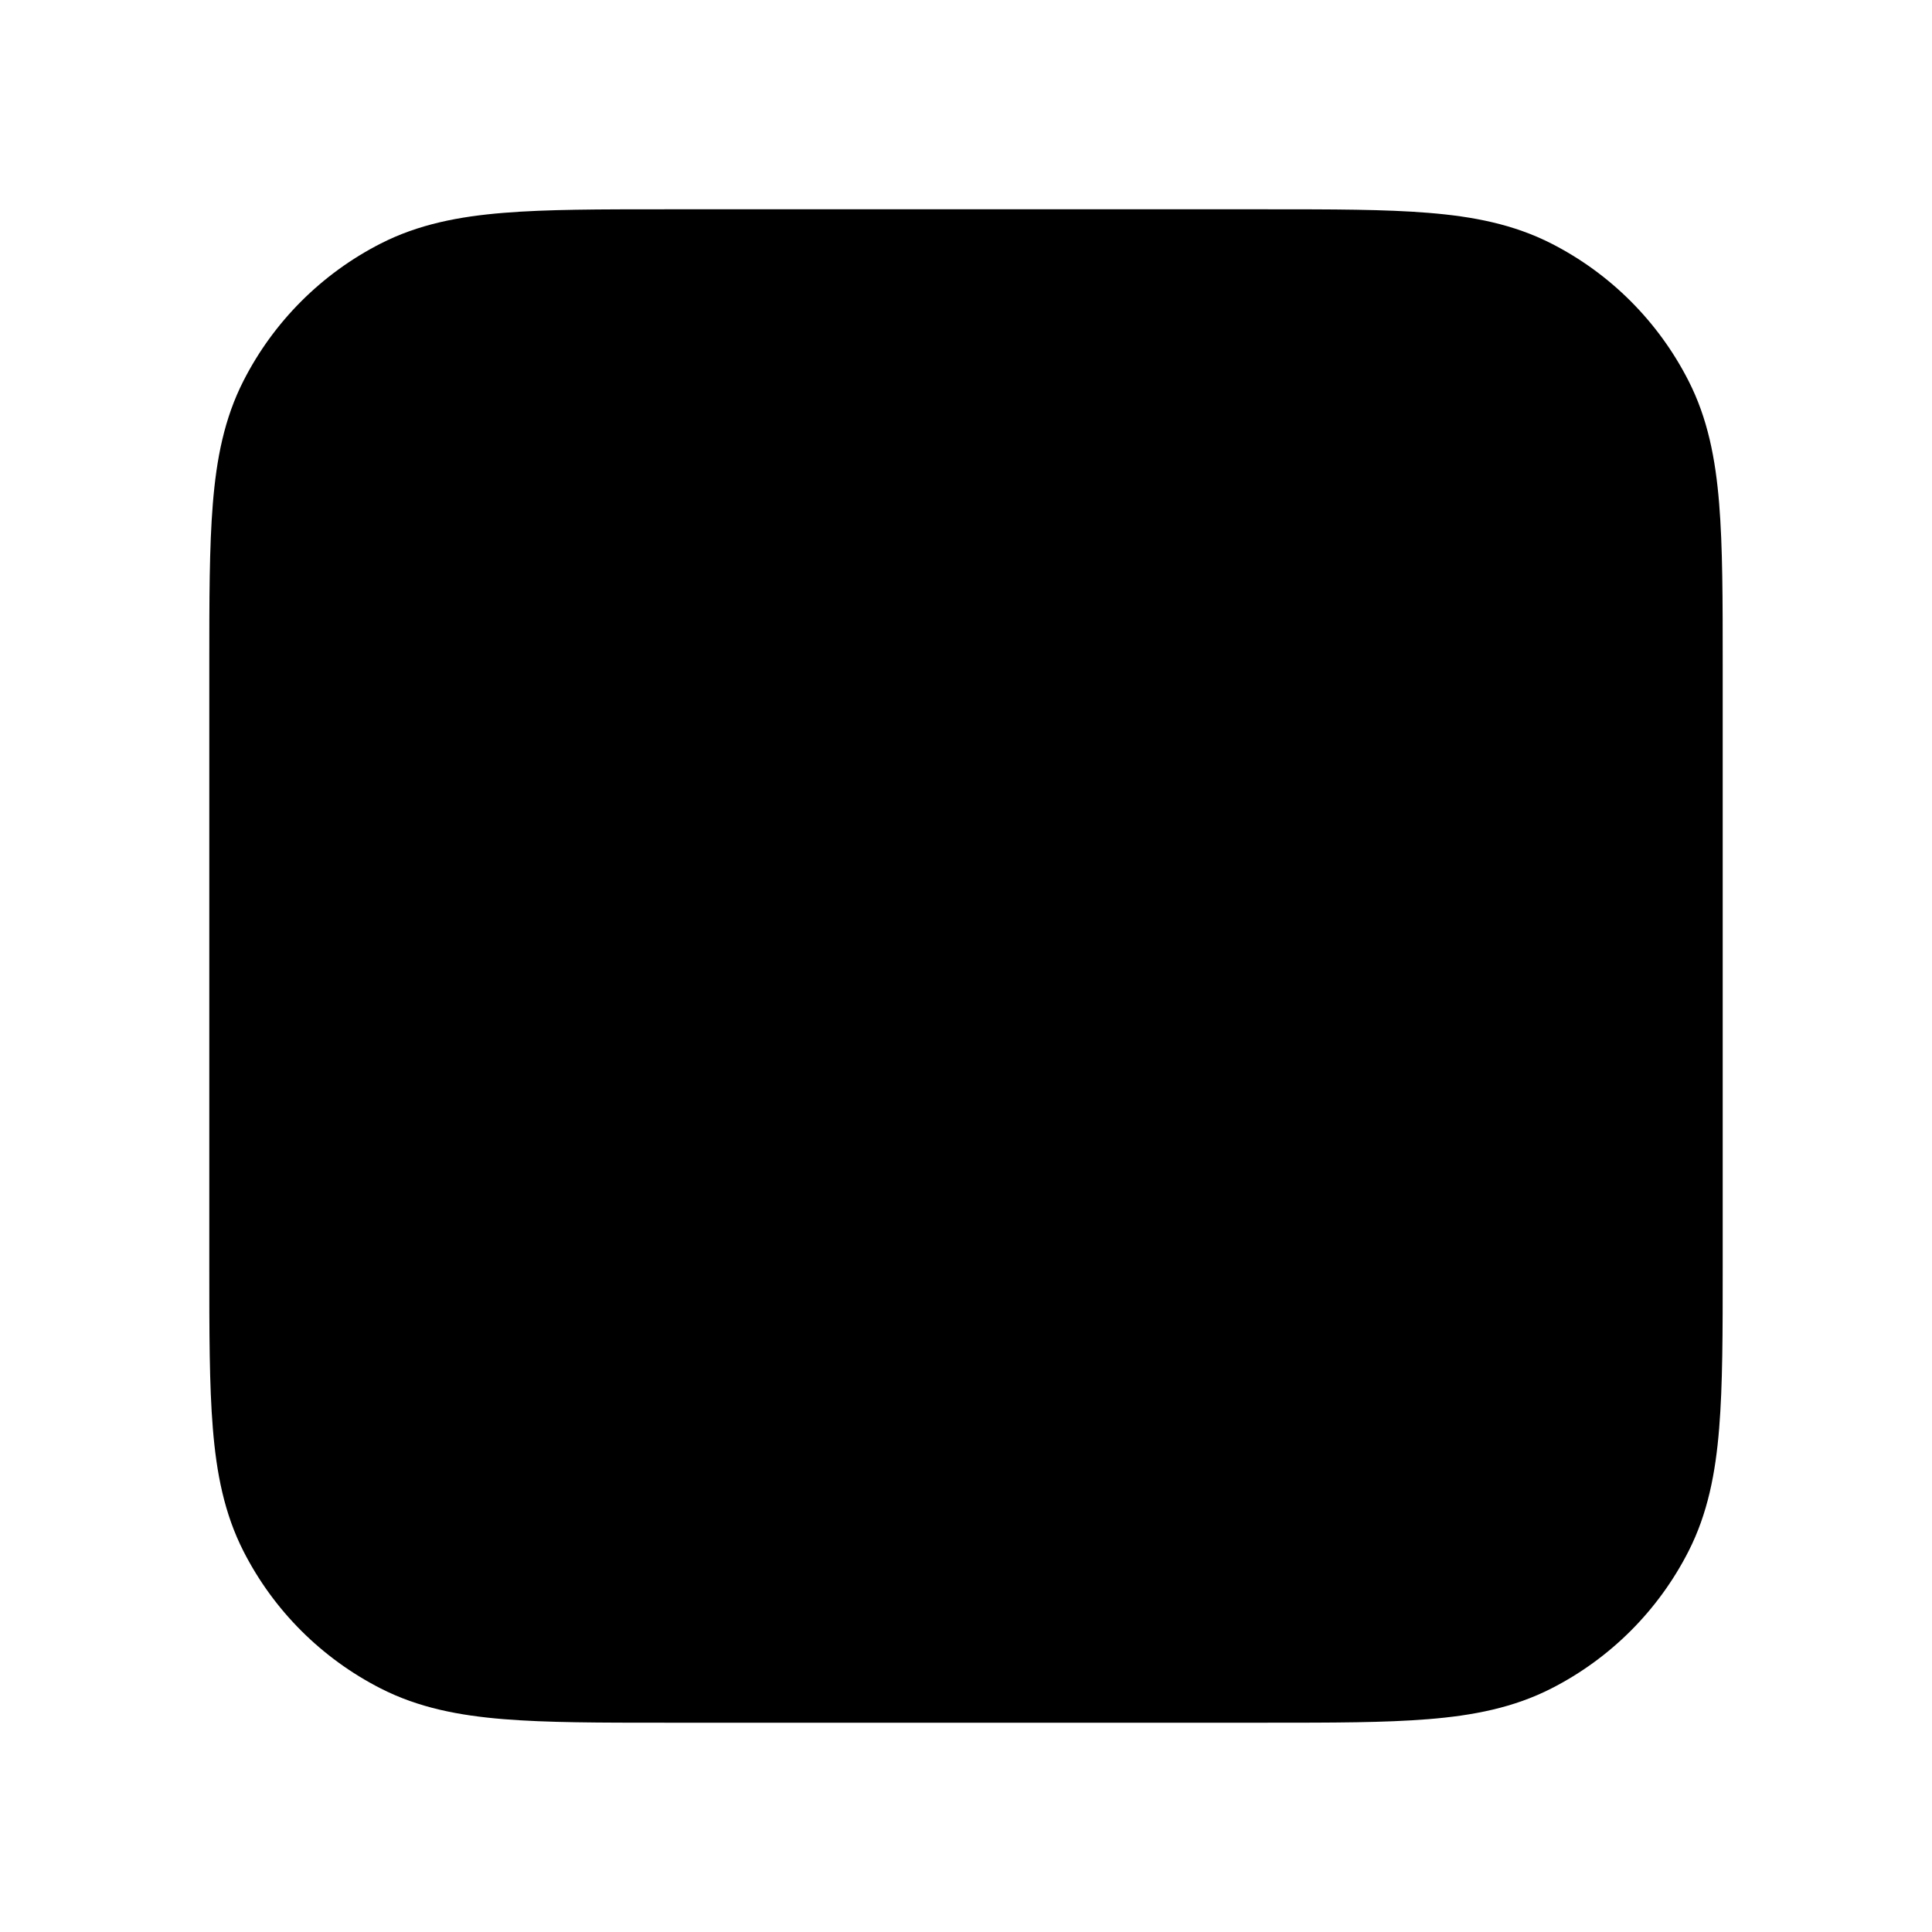
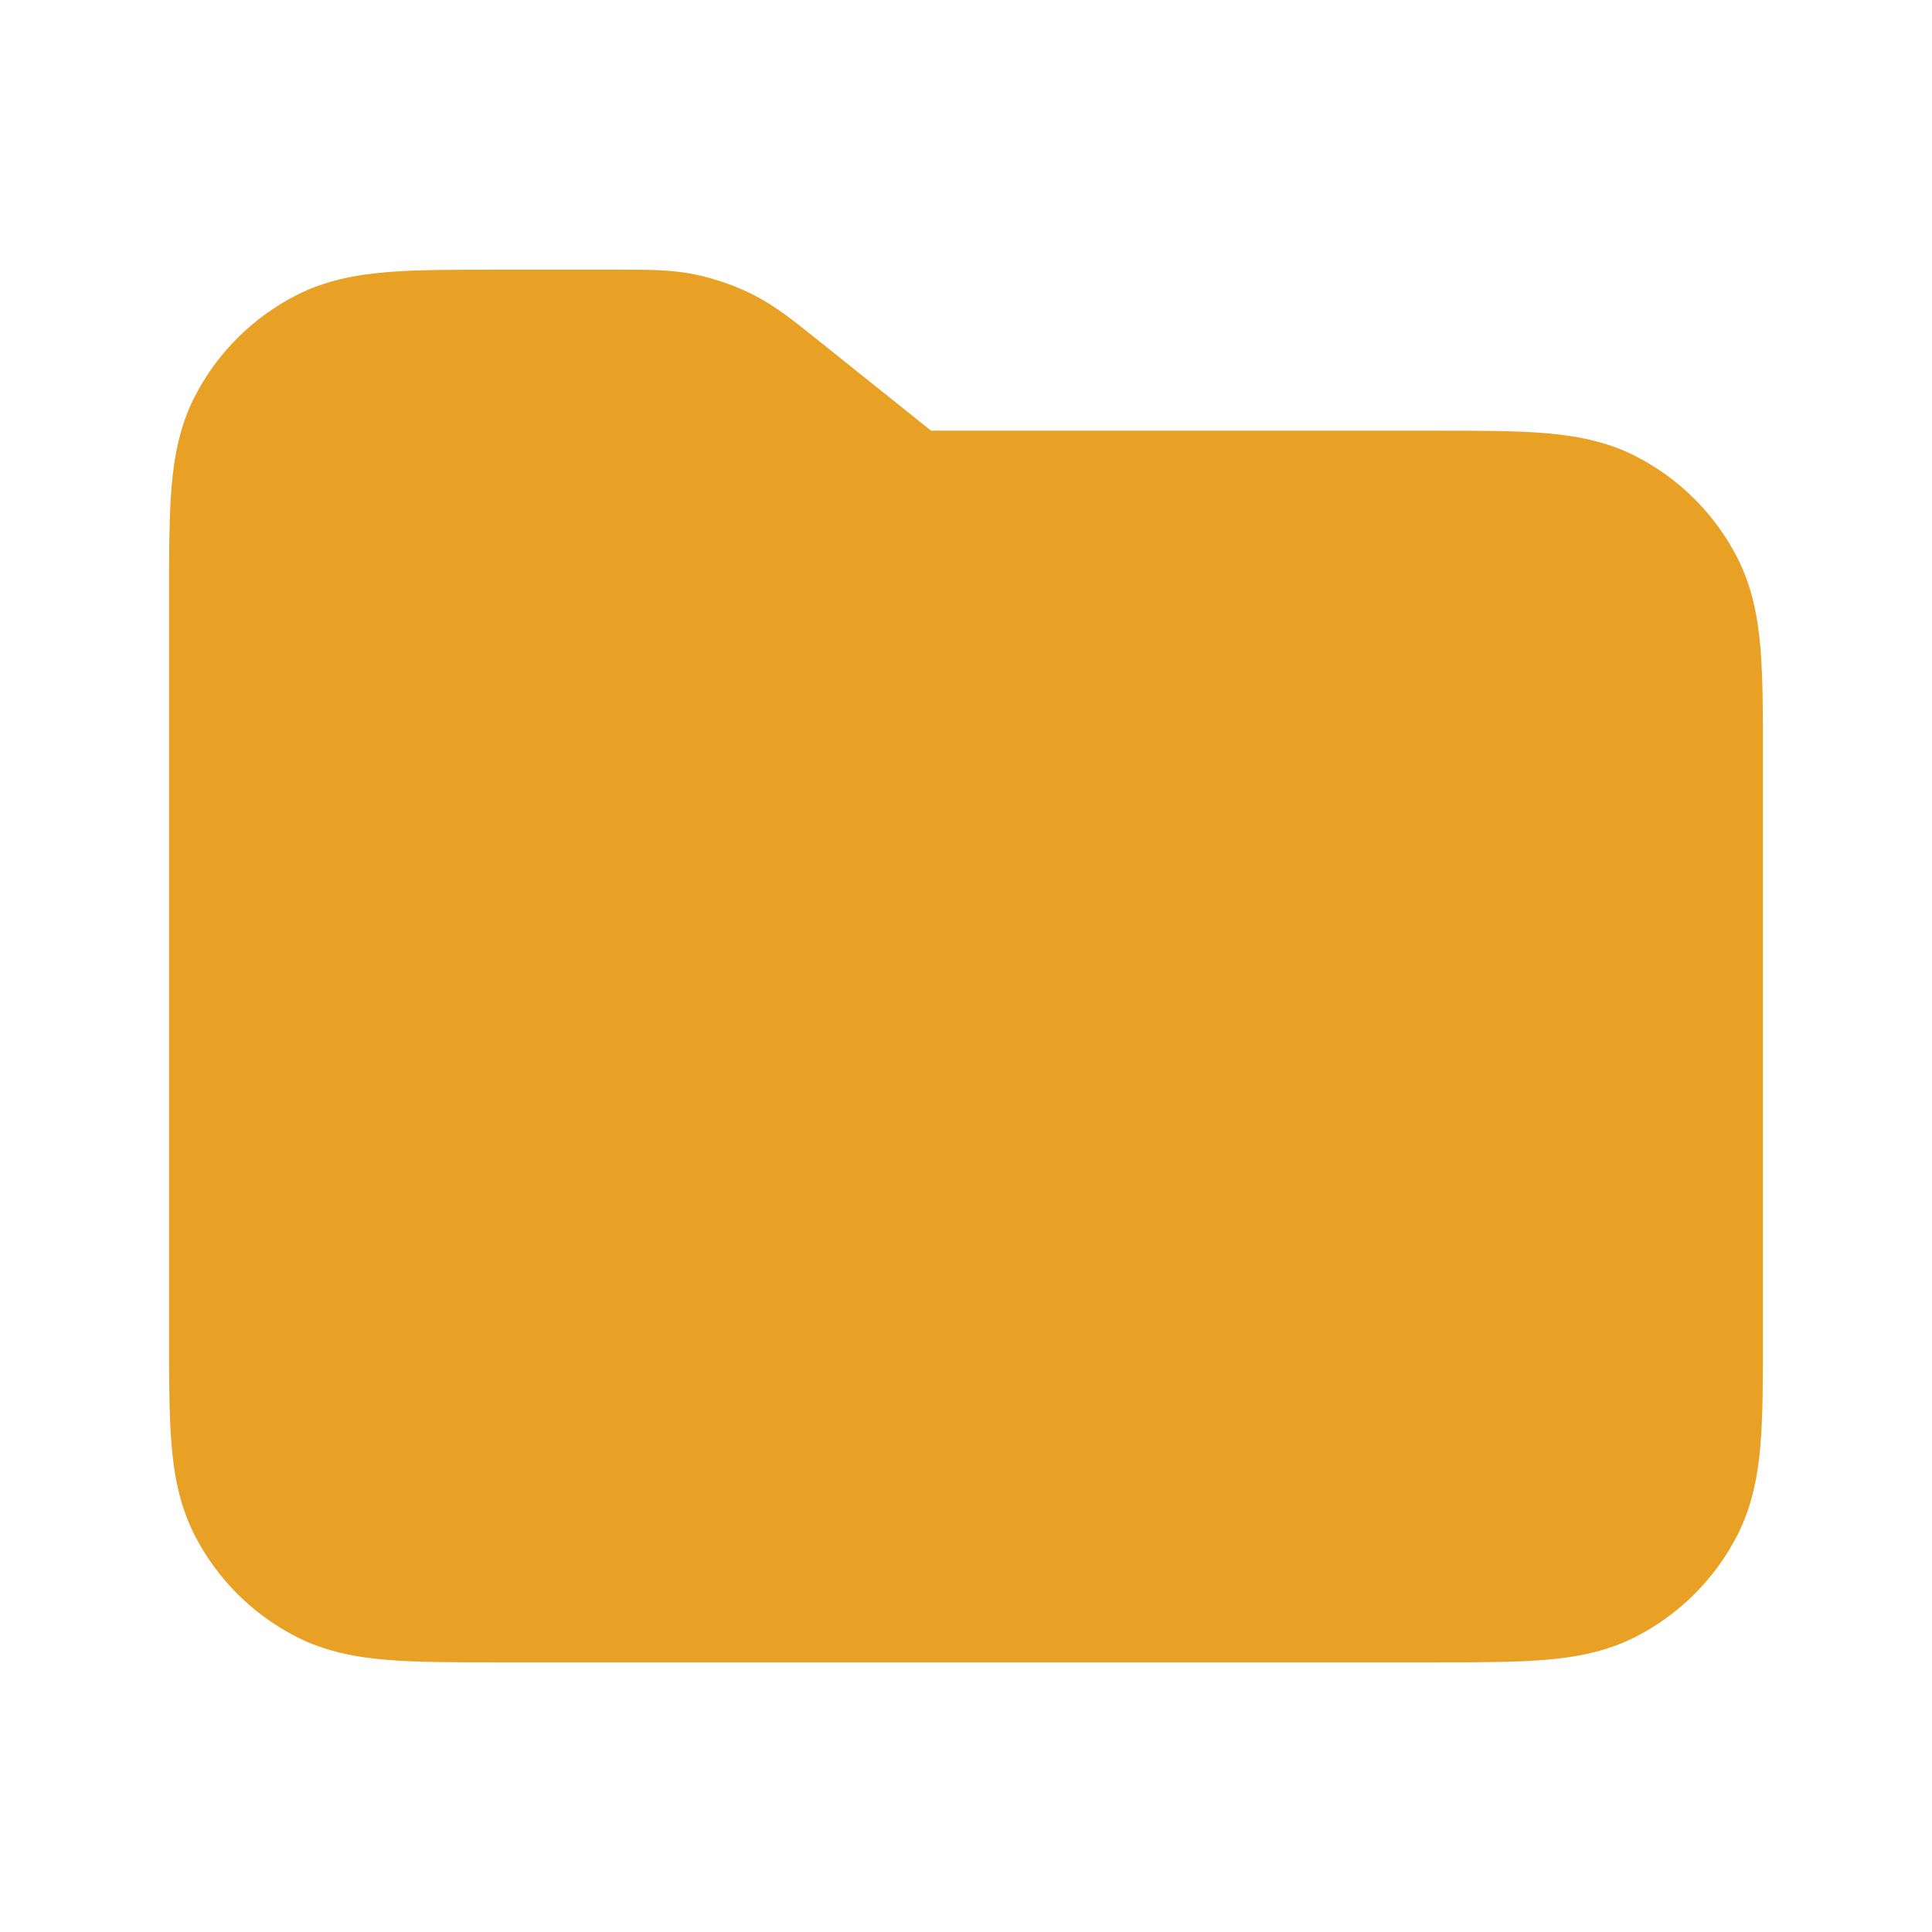
<svg xmlns="http://www.w3.org/2000/svg" width="24" height="24" viewBox="0 0 24 24" fill="none">
-   <path d="M8.262 2.6C7.454 2.6 6.794 2.6 6.257 2.644C5.701 2.689 5.199 2.786 4.73 3.025C3.996 3.399 3.399 3.996 3.025 4.73C2.786 5.198 2.689 5.7 2.644 6.256C2.6 6.793 2.6 7.454 2.6 8.262V15.738C2.6 16.546 2.6 17.207 2.644 17.744C2.689 18.3 2.786 18.802 3.025 19.271C3.399 20.005 3.996 20.601 4.73 20.975C5.199 21.214 5.701 21.311 6.257 21.356C6.794 21.4 7.454 21.4 8.262 21.4H15.738C16.546 21.4 17.207 21.4 17.744 21.356C18.3 21.311 18.802 21.214 19.271 20.975C20.005 20.601 20.601 20.005 20.975 19.271C21.214 18.802 21.311 18.3 21.356 17.744C21.4 17.207 21.4 16.546 21.4 15.738V8.262C21.4 7.454 21.4 6.793 21.356 6.256C21.311 5.7 21.214 5.198 20.975 4.73C20.601 3.996 20.005 3.399 19.271 3.025C18.802 2.786 18.3 2.689 17.744 2.644C17.207 2.6 16.546 2.6 15.738 2.6H8.262Z" fill="black" />
+   <path d="M8.631 3.409C8.341 3.349 8.045 3.35 7.695 3.35L6.165 3.35C5.635 3.35 5.184 3.35 4.813 3.38C4.424 3.412 4.045 3.482 3.684 3.666C3.138 3.944 2.694 4.388 2.416 4.933C2.232 5.295 2.162 5.674 2.13 6.063C2.1 6.433 2.1 6.885 2.1 7.414V16.585C2.1 17.115 2.1 17.566 2.13 17.937C2.162 18.326 2.232 18.705 2.416 19.067C2.694 19.612 3.138 20.056 3.684 20.334C4.045 20.518 4.424 20.588 4.813 20.62C5.184 20.65 5.635 20.65 6.165 20.65H17.835C18.365 20.65 18.817 20.65 19.187 20.62C19.576 20.588 19.955 20.518 20.317 20.334C20.862 20.056 21.306 19.612 21.584 19.067C21.768 18.705 21.838 18.326 21.87 17.937C21.9 17.566 21.9 17.115 21.9 16.585V9.415C21.9 8.885 21.9 8.433 21.87 8.063C21.838 7.674 21.768 7.295 21.584 6.933C21.306 6.388 20.862 5.944 20.317 5.666C19.955 5.482 19.576 5.412 19.187 5.38C18.817 5.35 18.365 5.35 17.835 5.35L11.566 5.35L10.136 4.206C9.863 3.987 9.632 3.802 9.368 3.667C9.135 3.549 8.887 3.462 8.631 3.409Z" fill="#E8A125" />
</svg>
